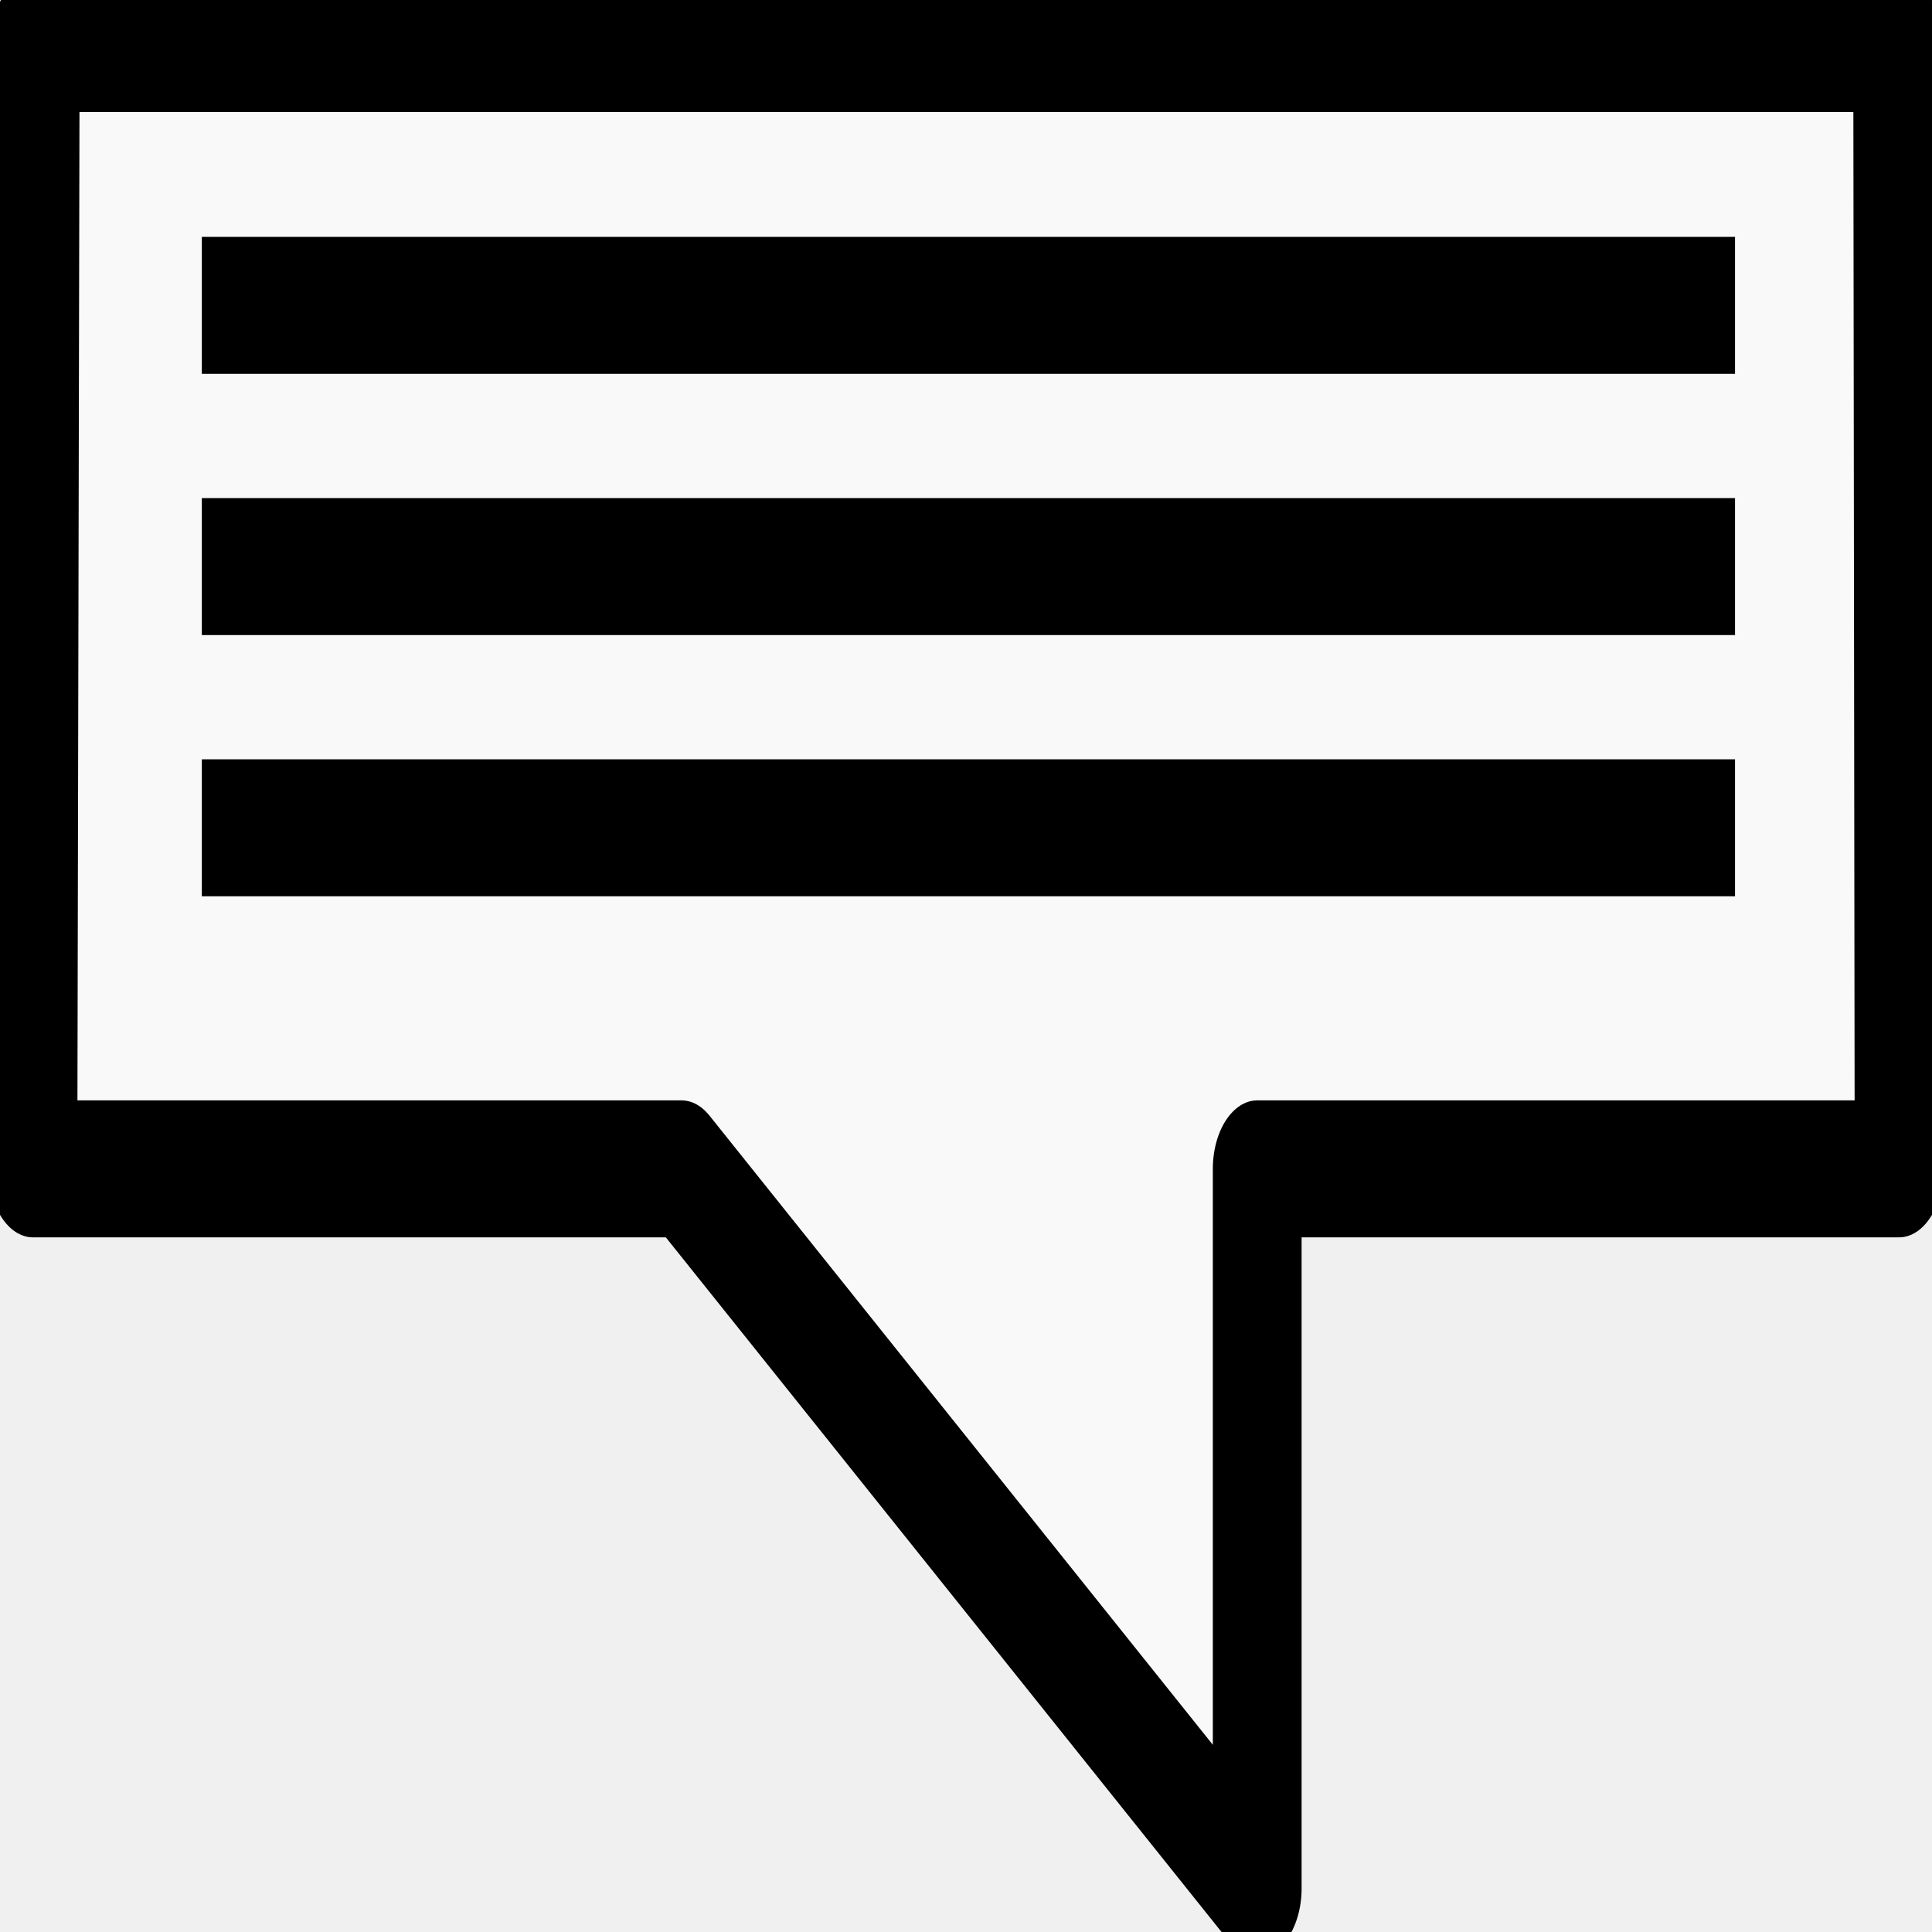
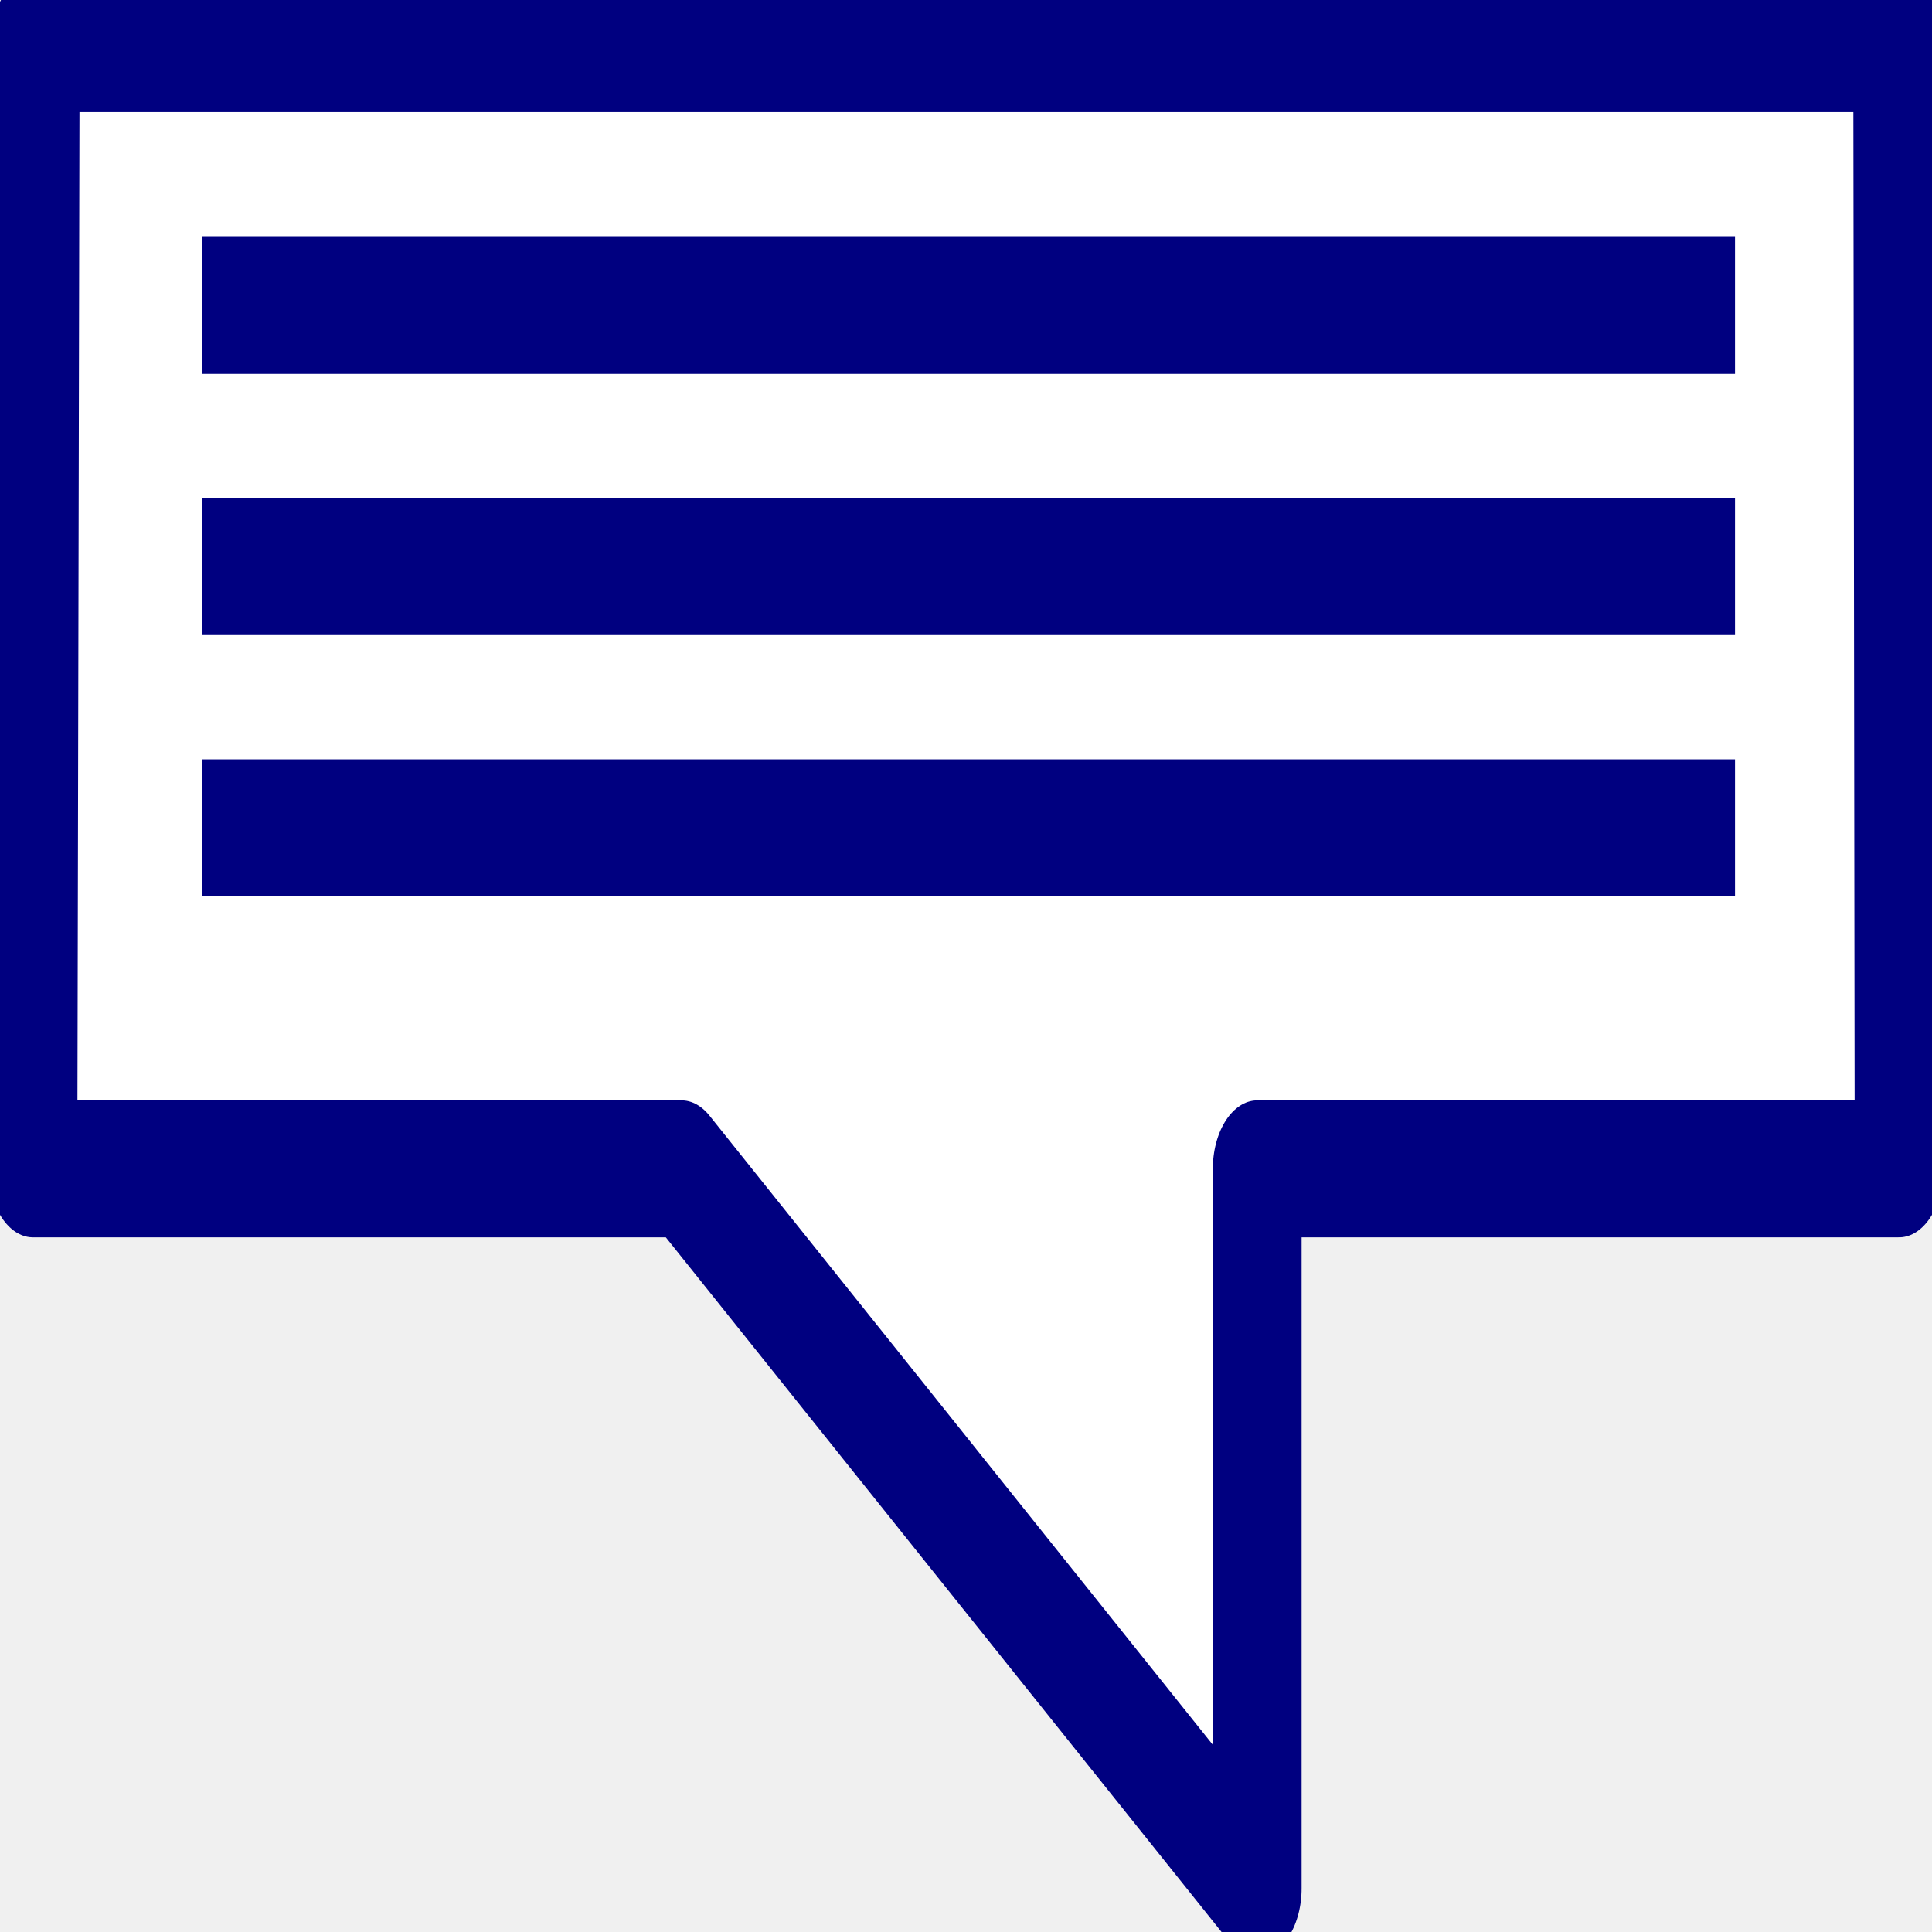
<svg xmlns="http://www.w3.org/2000/svg" id="svg2985" version="1.1" width="64" height="64" viewBox="0 0 64 64">
  <defs id="defs16" />
  <g transform="translate(0.1553,0) scale(1.589142)" id="g11">
-     <style id="current-color-scheme">.paper{color:#f9f9f9}.paper-lead{fill:#f9f9f9;color:#000000}</style>
+     <style id="current-color-scheme">.paper{color:#ffffff}.paper-ink{fill:#ffffff;color:#000080}</style>
    <defs id="defs2987" />
    <g id="layer1" transform="translate(-8.89038,-8.634135)">
      <g id="g3008" transform="matrix(1.176471,0,0,1.815061,4.820945,-14.05413)" style="fill:currentColor" class="paper">
-         <path id="path4482" d="M 37,13 H 4 L 3.959,25.924 h 11.493 l 10.2,8.264 v -8.264 h 11.373 z" style="stroke:currentColor;stroke-width:1.573;stroke-linecap:round;stroke-linejoin:round;stroke-miterlimit:4;stroke-dasharray:none;stroke-opacity:1" class="paper-lead" />
-         <path id="path4484" d="M 6.952,16.007 H 34.118" style="stroke:currentColor;stroke-width:1.573;stroke-linecap:butt;stroke-linejoin:miter;stroke-miterlimit:4;stroke-dasharray:none;stroke-opacity:1" class="paper-lead" />
-         <path id="path4486" d="M 6.952,19.007 H 34.118" style="stroke:currentColor;stroke-width:1.573;stroke-linecap:butt;stroke-linejoin:miter;stroke-miterlimit:4;stroke-dasharray:none;stroke-opacity:1" class="paper-lead" />
-         <path id="path4488" d="M 6.952,22.007 H 34.118" style="stroke:currentColor;stroke-width:1.573;stroke-linecap:butt;stroke-linejoin:miter;stroke-miterlimit:4;stroke-dasharray:none;stroke-opacity:1" class="paper-lead" />
+         <path id="path4482" d="M 37,13 H 4 L 3.959,25.924 h 11.493 l 10.2,8.264 v -8.264 h 11.373 z" style="stroke:currentColor;stroke-width:1.573;stroke-linecap:round;stroke-linejoin:round;stroke-miterlimit:4;stroke-dasharray:none;stroke-opacity:1" class="paper-ink" />
+         <path id="path4484" d="M 6.952,16.007 H 34.118" style="stroke:currentColor;stroke-width:1.573;stroke-linecap:butt;stroke-linejoin:miter;stroke-miterlimit:4;stroke-dasharray:none;stroke-opacity:1" class="paper-ink" />
+         <path id="path4486" d="M 6.952,19.007 H 34.118" style="stroke:currentColor;stroke-width:1.573;stroke-linecap:butt;stroke-linejoin:miter;stroke-miterlimit:4;stroke-dasharray:none;stroke-opacity:1" class="paper-ink" />
+         <path id="path4488" d="M 6.952,22.007 H 34.118" style="stroke:currentColor;stroke-width:1.573;stroke-linecap:butt;stroke-linejoin:miter;stroke-miterlimit:4;stroke-dasharray:none;stroke-opacity:1" class="paper-ink" />
      </g>
    </g>
  </g>
</svg>
